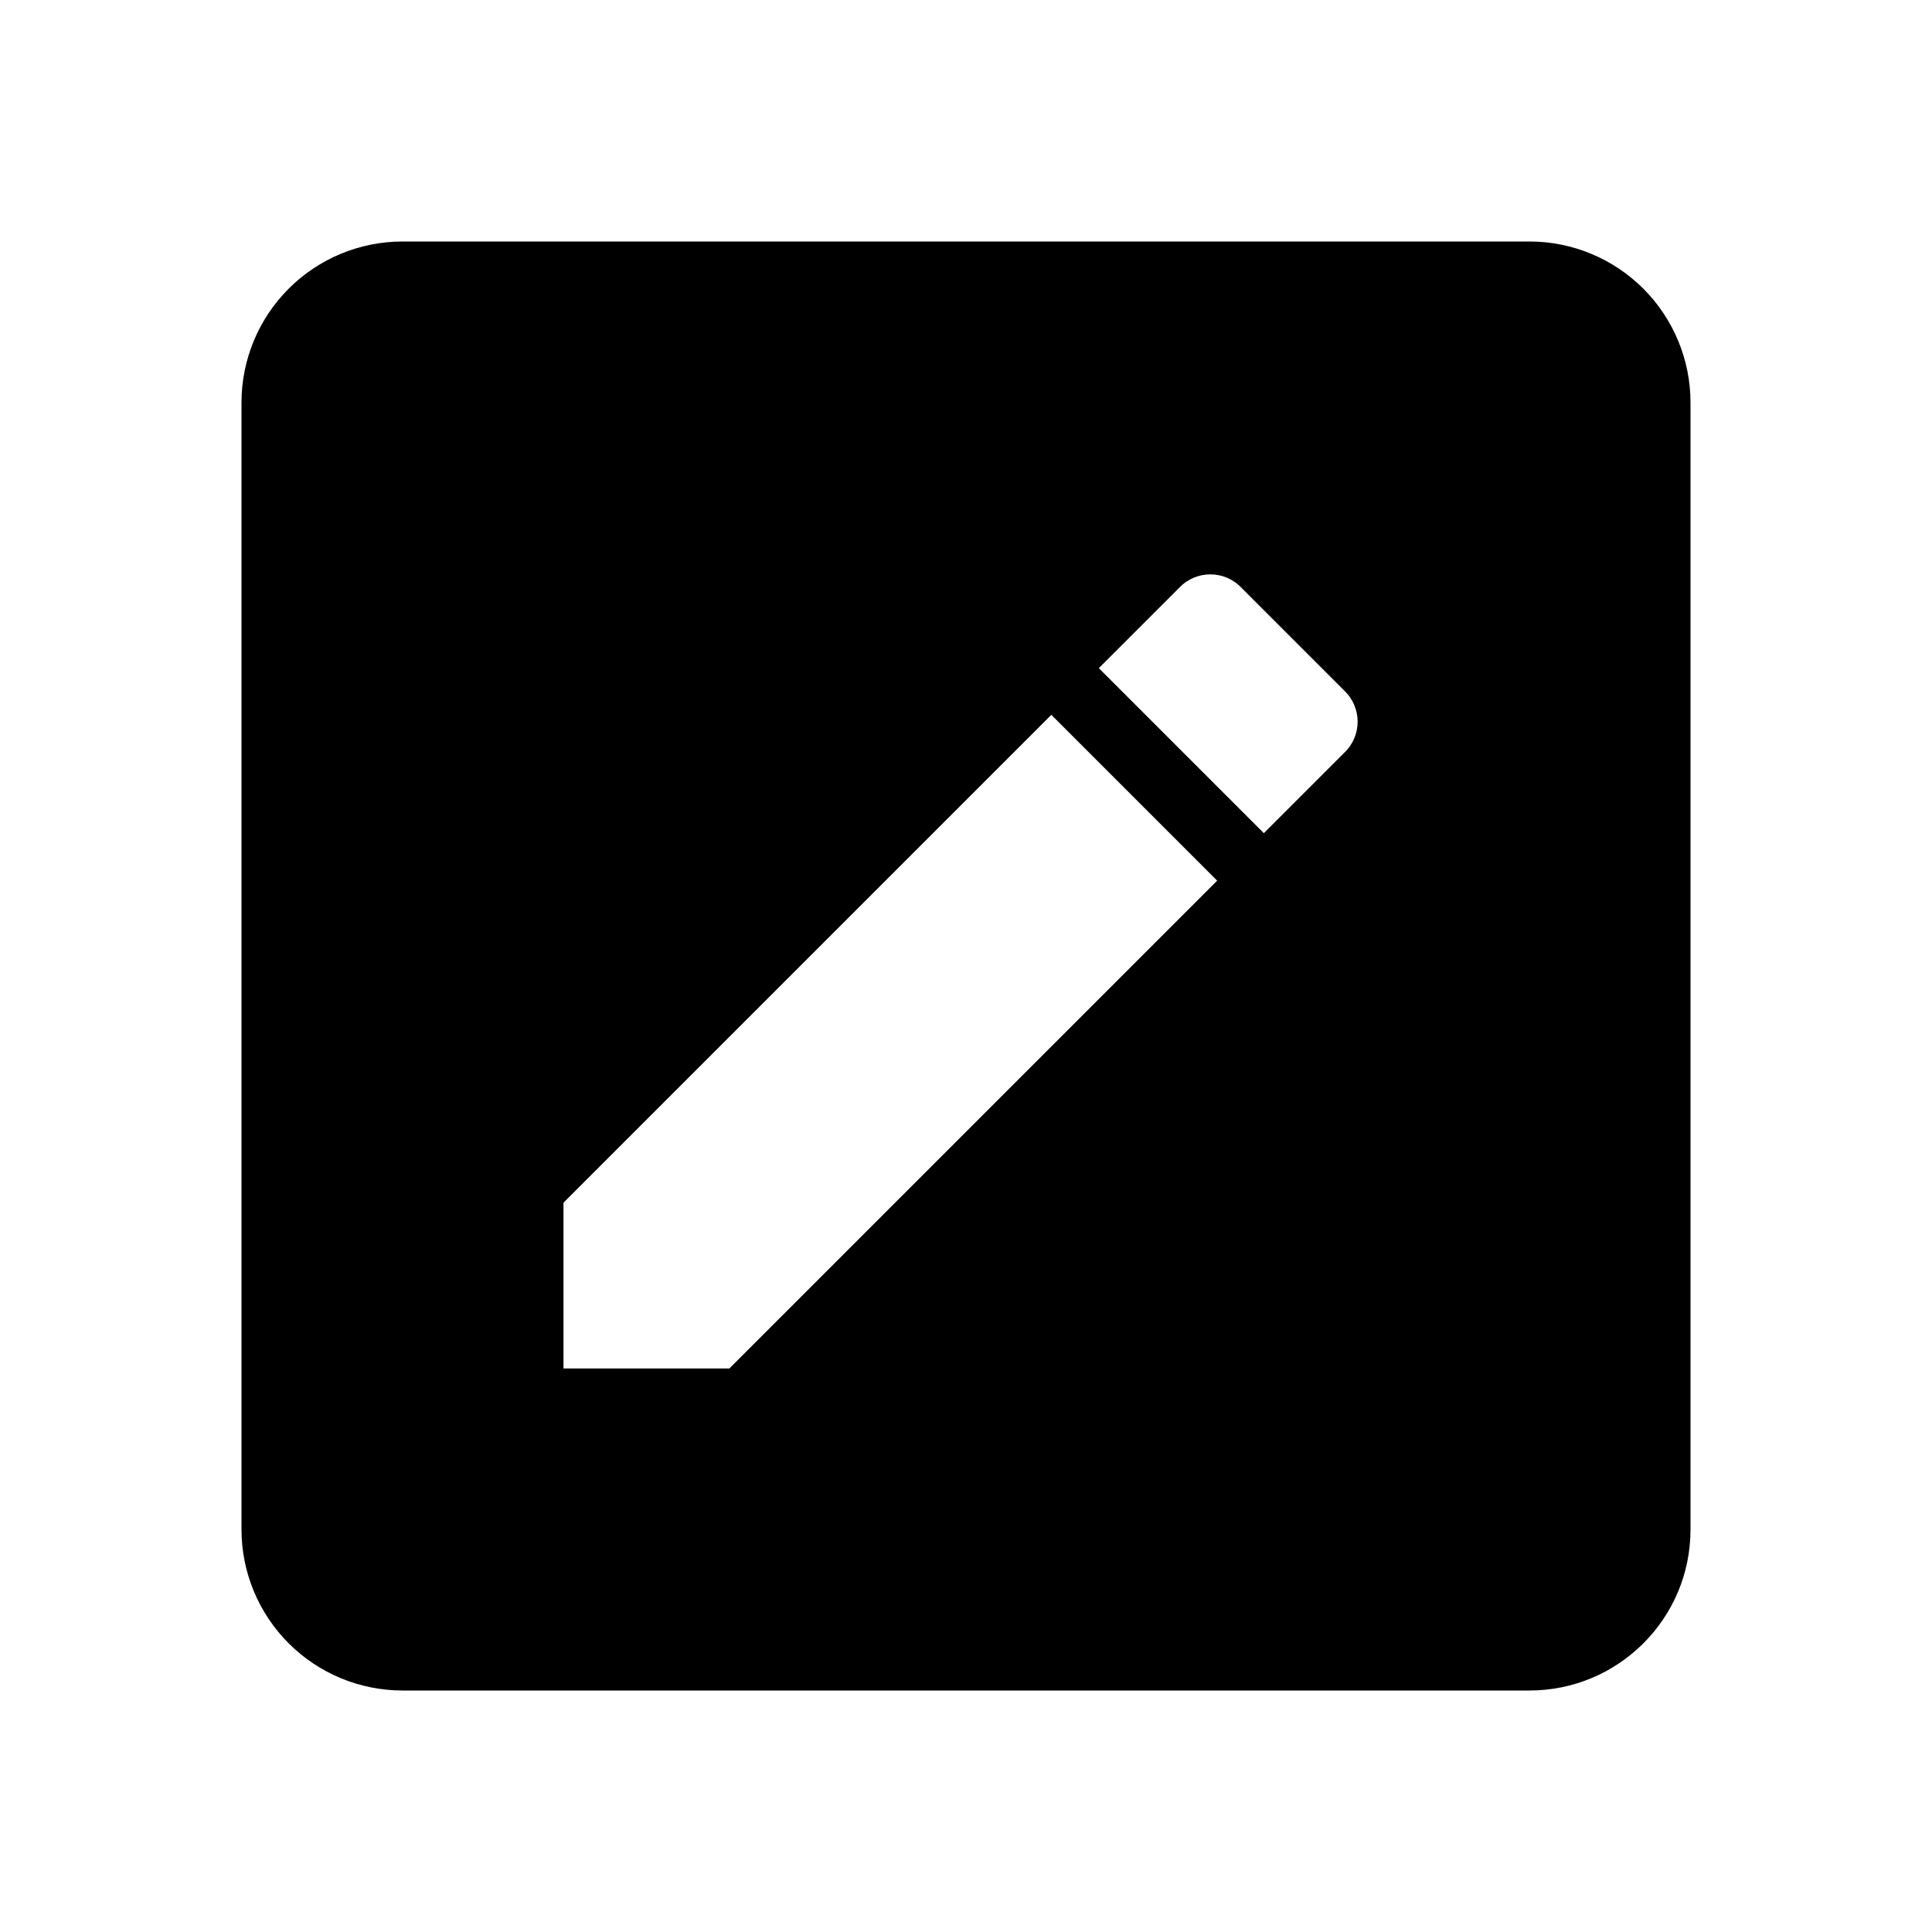
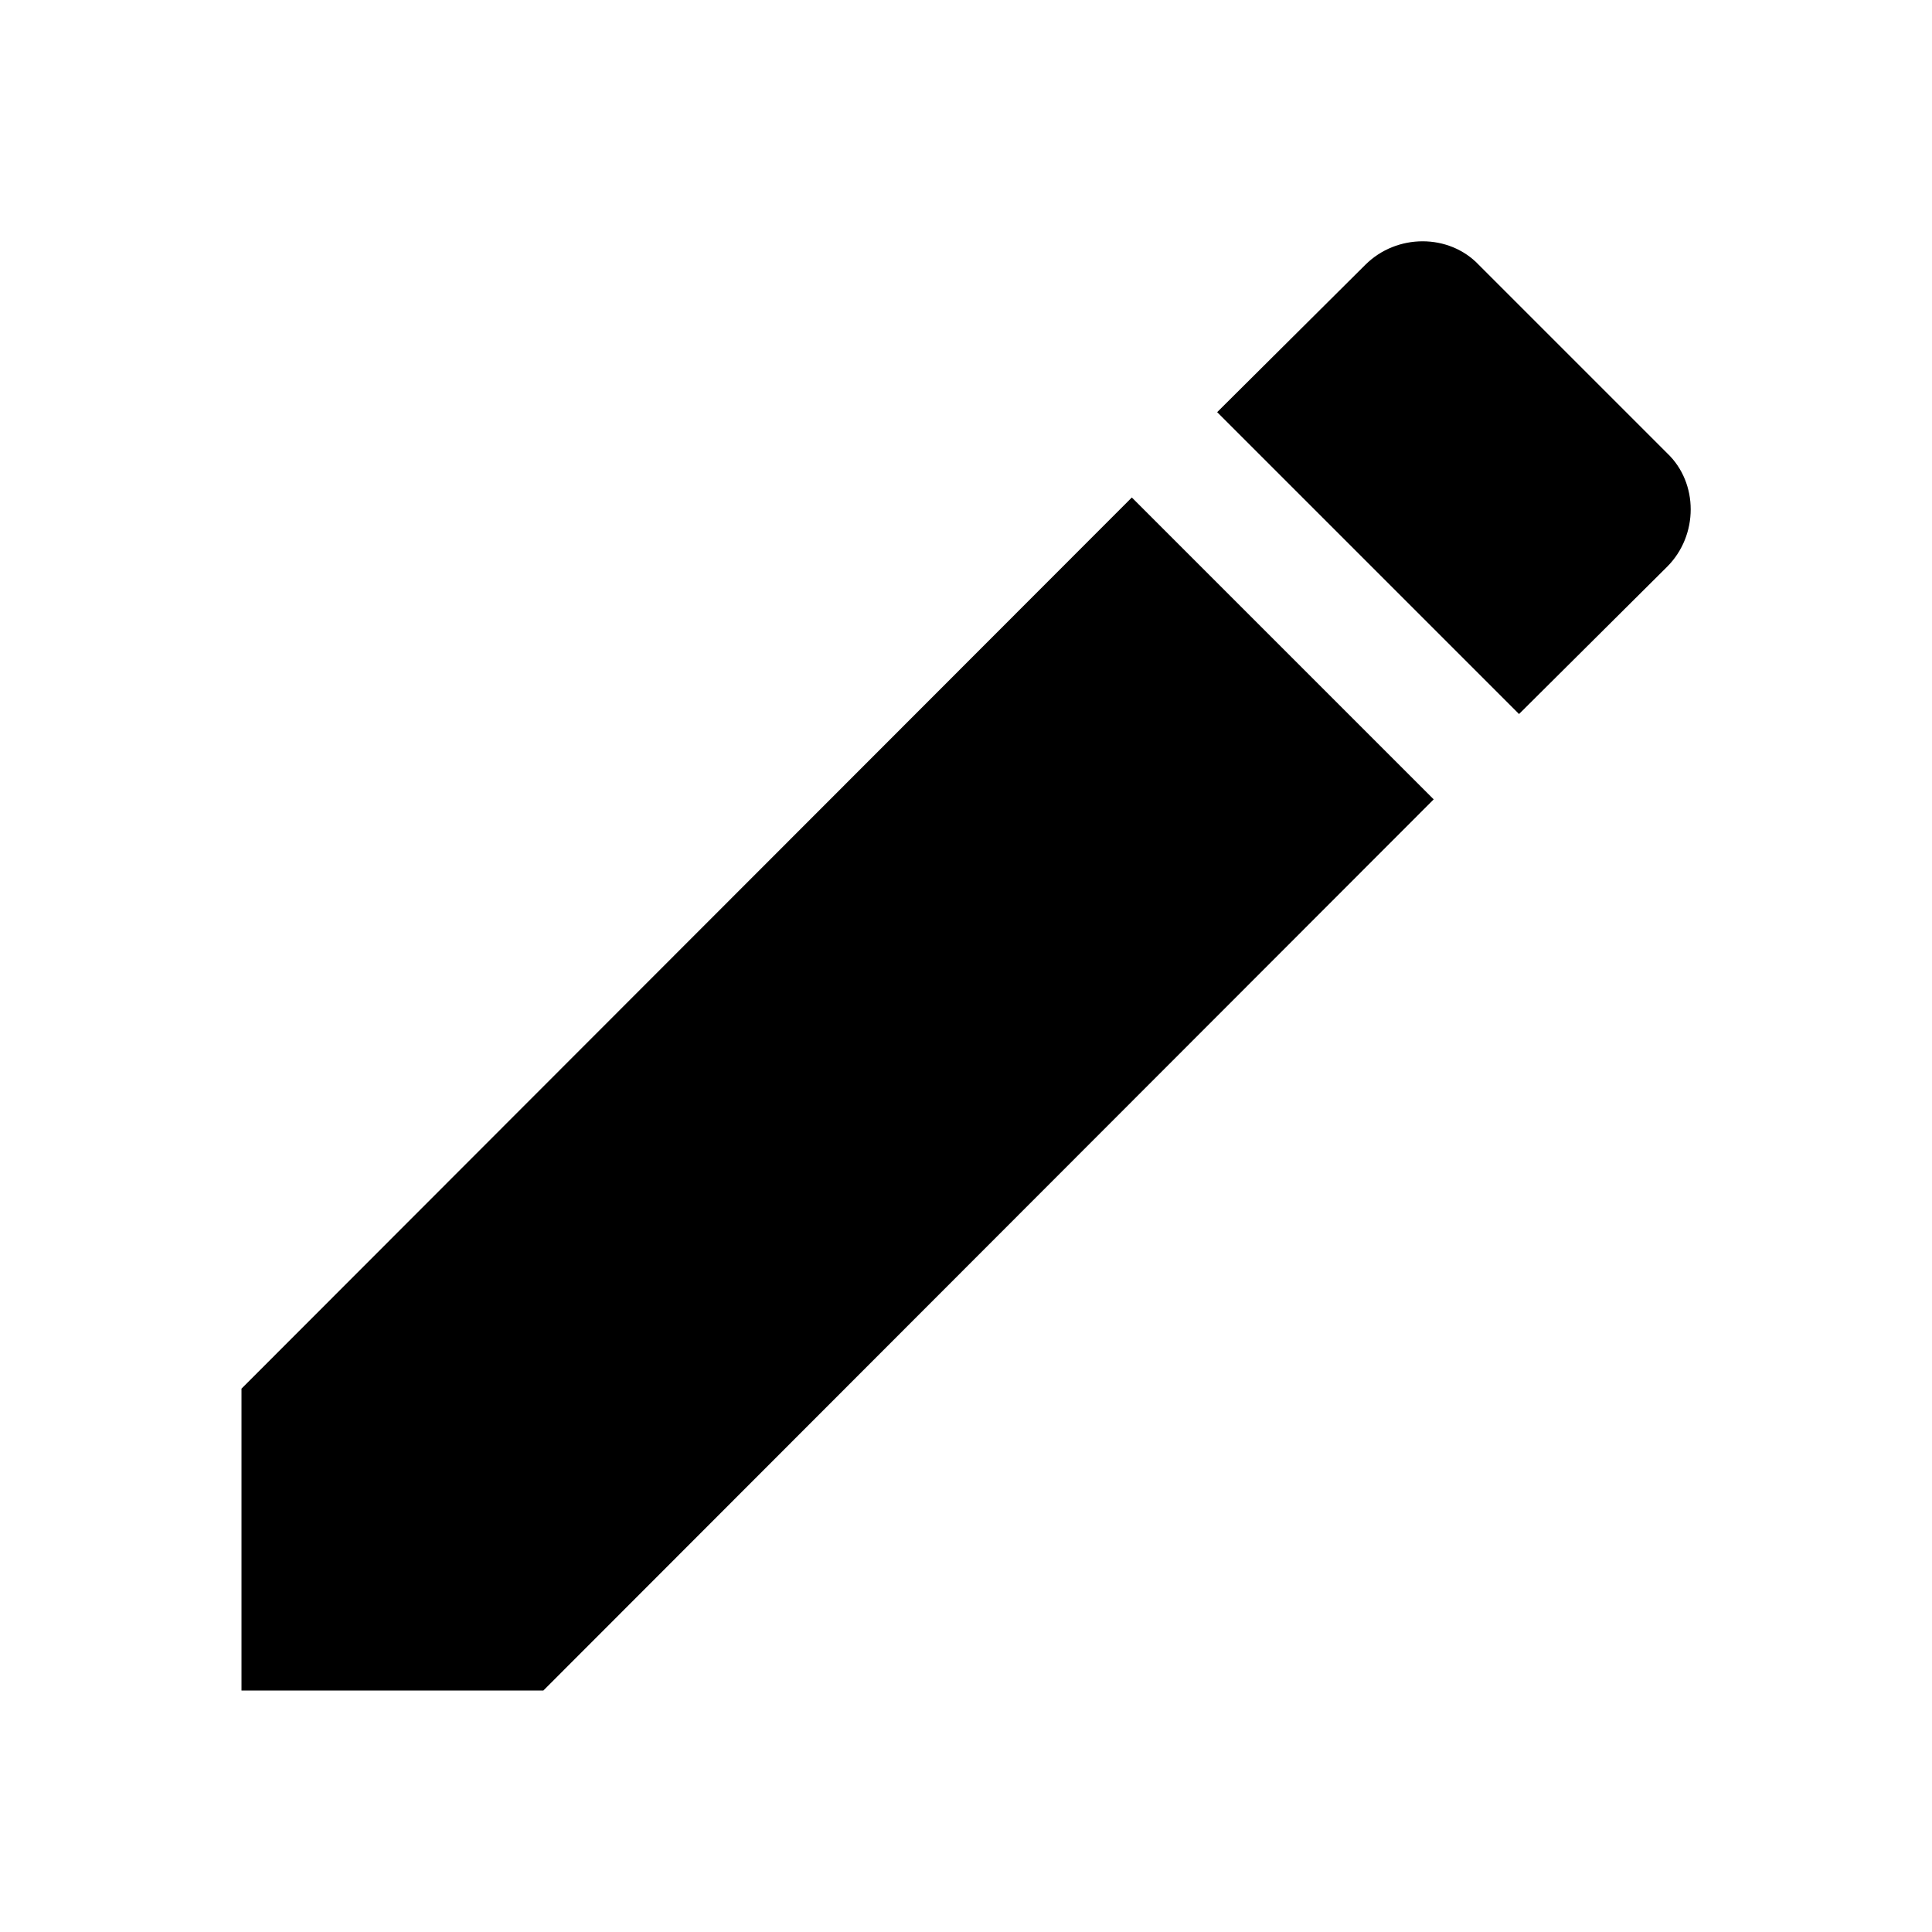
<svg xmlns="http://www.w3.org/2000/svg" width="24" height="24" viewBox="0 0 24 24" fill="none">
-   <path d="M19 3C19.53 3 20.039 3.211 20.414 3.586C20.789 3.961 21 4.47 21 5V19C21 20.11 20.1 21 19 21H5C4.47 21 3.961 20.789 3.586 20.414C3.211 20.039 3 19.53 3 19V5C3 4.47 3.211 3.961 3.586 3.586C3.961 3.211 4.47 3 5 3H19ZM16.7 9.35C16.92 9.14 16.92 8.79 16.7 8.58L15.42 7.3C15.21 7.08 14.86 7.08 14.65 7.3L13.65 8.3L15.7 10.35L16.7 9.35ZM7 14.94V17H9.06L15.12 10.94L13.06 8.88L7 14.94Z" fill="currentColor" />
+   <path d="M20.71 7.04C21.1 6.65 21.1 6 20.71 5.63L18.37 3.29C18 2.9 17.35 2.9 16.96 3.29L15.12 5.12L18.87 8.87M3 17.25V21H6.75L17.81 9.93L14.06 6.18L3 17.25Z" fill="currentColor" />
</svg>
